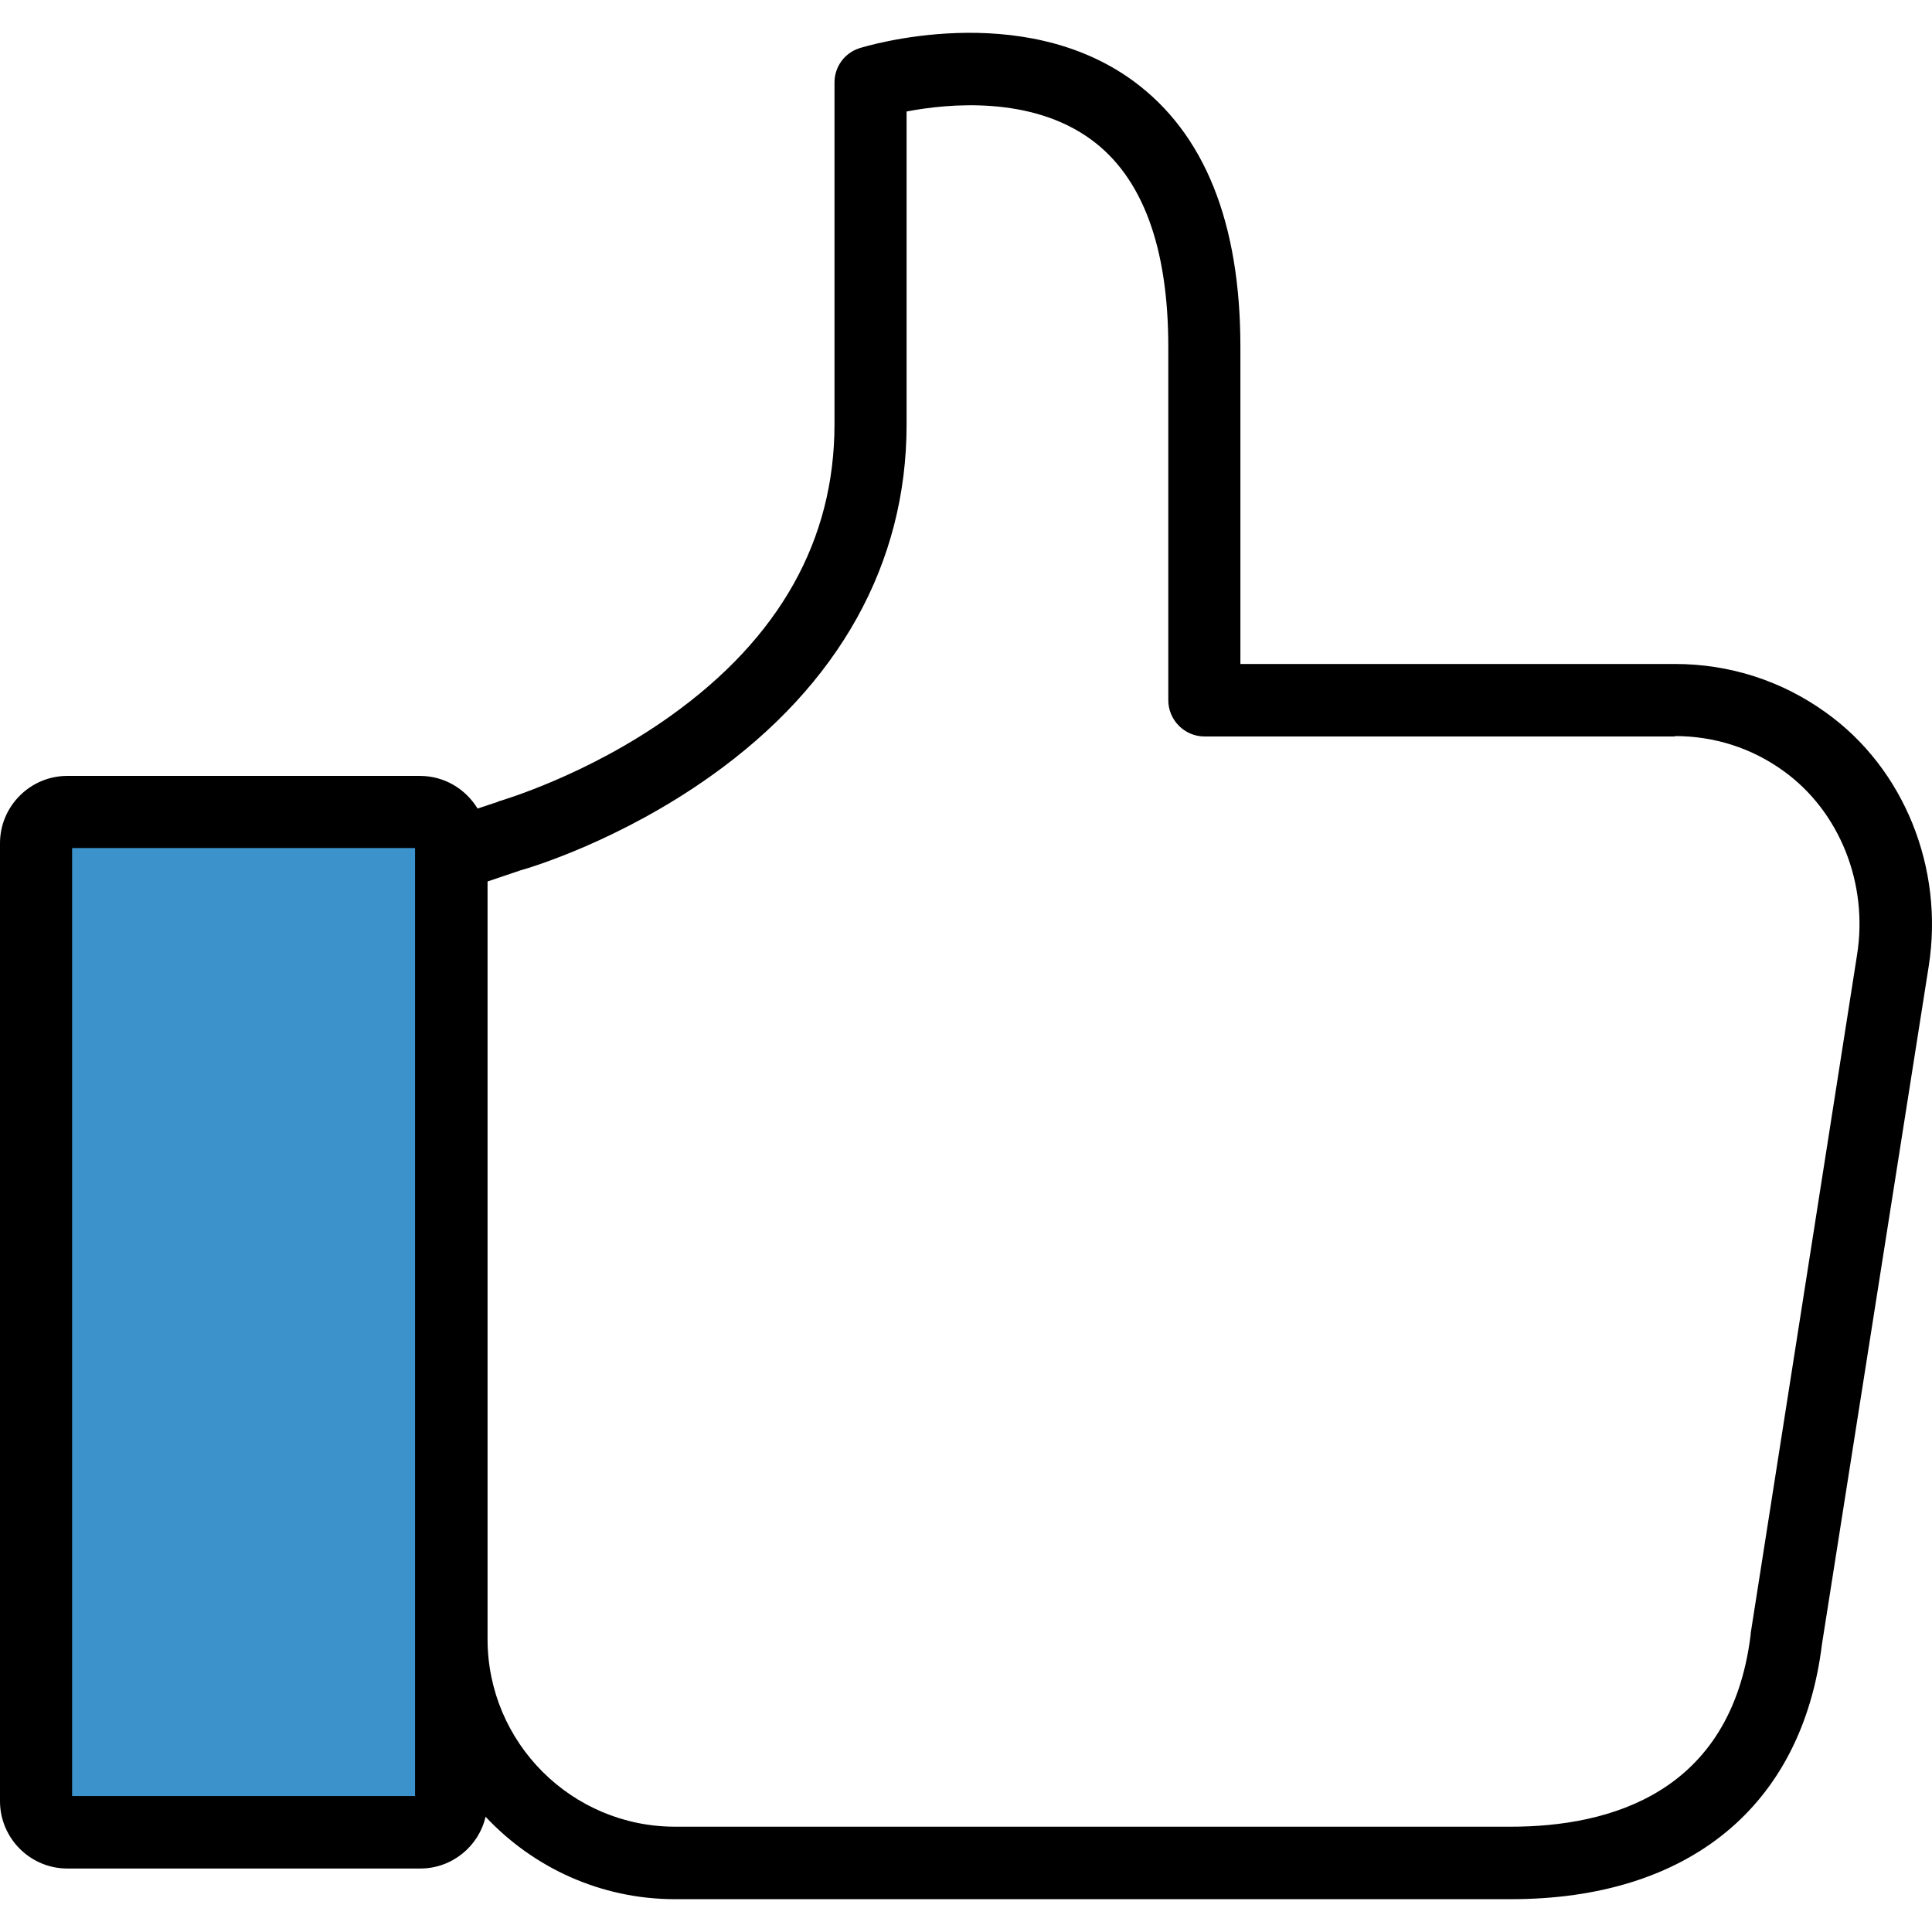
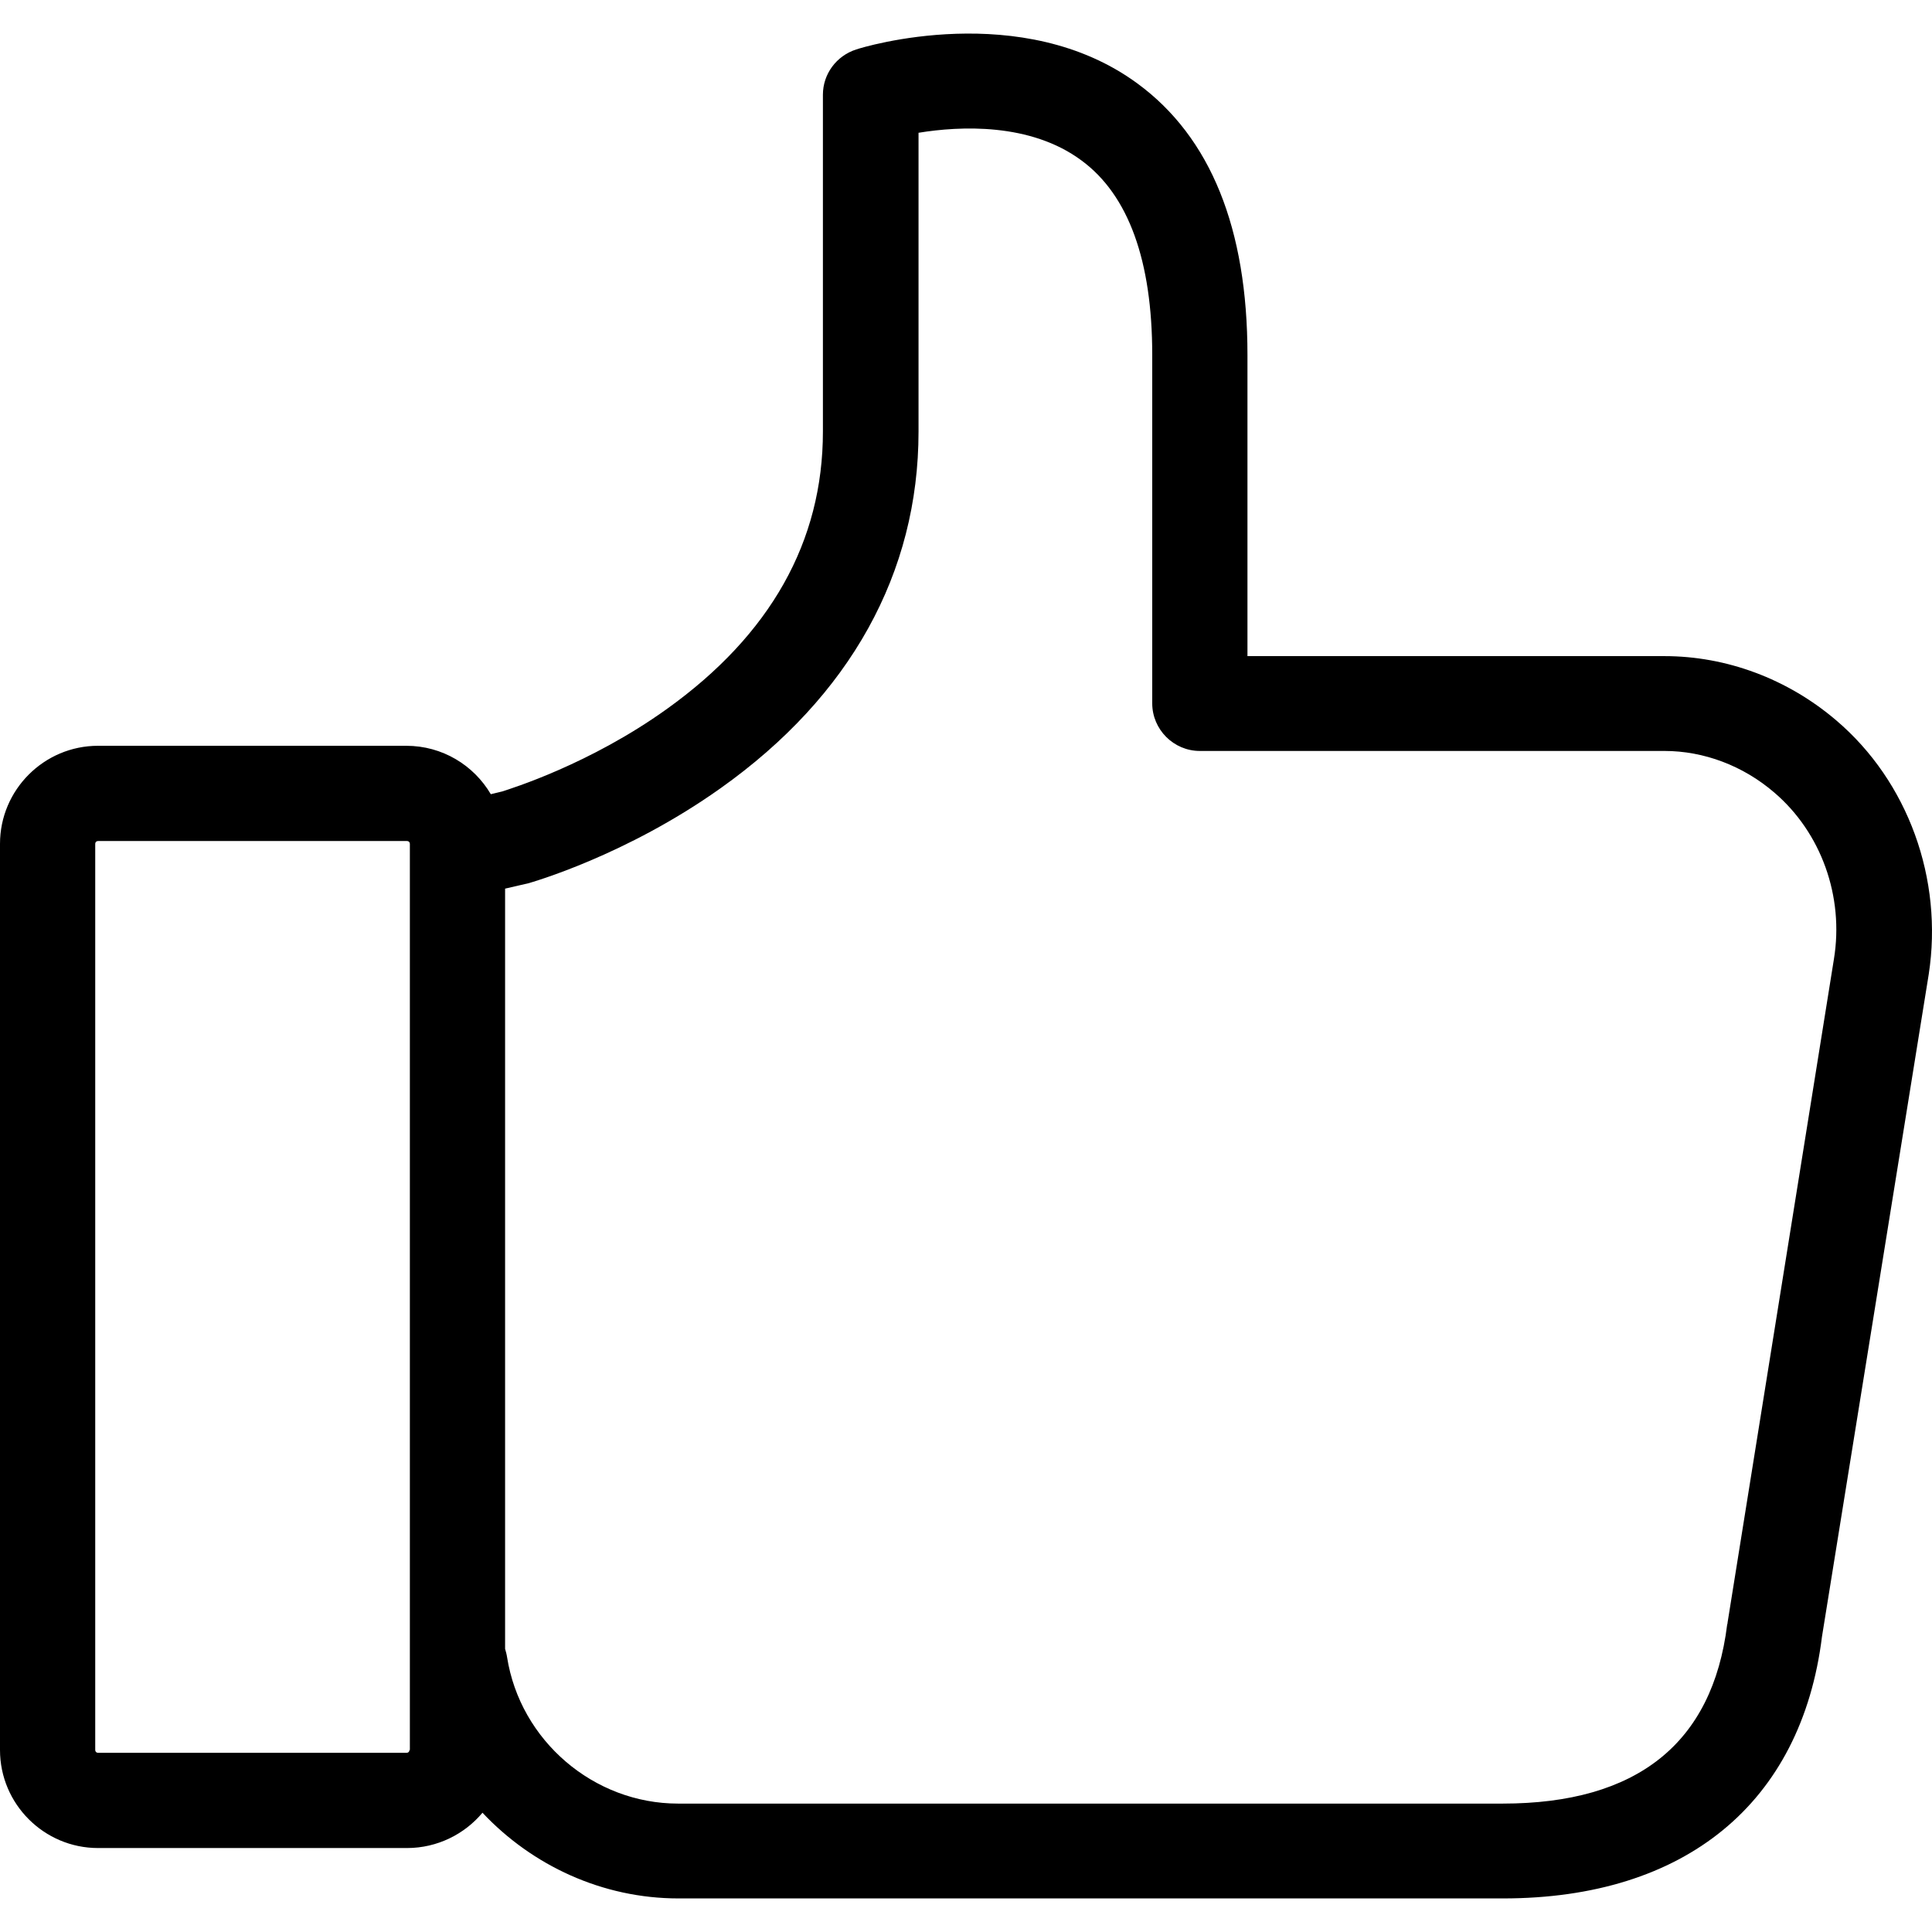
- <svg xmlns="http://www.w3.org/2000/svg" version="1.1" id="Layer_1" x="0px" y="0px" viewBox="0 0 485.027 485.027" style="enable-background:new 0 0 485.027 485.027;" xml:space="preserve">
+ <svg xmlns="http://www.w3.org/2000/svg" version="1.1" id="Capa_1" x="0px" y="0px" viewBox="0 0 486.926 486.926" style="enable-background:new 0 0 486.926 486.926;" xml:space="preserve">
  <g>
-     <g>
-       <path id="XMLID_1929_" style="fill:#3C92CA;" d="M109.4,459.991H13c-2.1,0-3.9-1.8-3.9-3.9v-248.4c0-2.1,1.8-3.9,3.9-3.9h96.4    c2.1,0,3.9,1.8,3.9,3.9v248.4C113.3,458.191,111.6,459.991,109.4,459.991z" />
-       <path d="M284.6,20.391c-28.2-20.7-67.2-8.8-68.8-8.3c-3.8,1.2-6.3,4.7-6.3,8.6v85.8c0,29.1-13.8,53.7-41.1,73.2    c-21.1,15.1-42.7,21.3-42.9,21.4c-0.2,0-0.3,0.1-0.5,0.2l-5.1,1.7c-3-4.9-8.3-8.2-14.5-8.2H16.9c-9.3,0-16.9,7.6-16.9,16.9v240.5    c0,9.3,7.6,16.9,16.9,16.9h88.6c8,0,14.7-5.6,16.4-13c11.9,12.7,28.8,20.7,47.6,20.7h209.8c44.6,0,73.1-23.3,78.1-64l26.8-170.2    c3.9-24.7-6.2-49.7-25.8-63.7c-11.1-8-24.2-12.2-37.9-12.2H311.4v-79.6C311.4,55.891,302.4,33.491,284.6,20.391z M104.2,450.891    H18.1v-238h86.1V450.891z M420.5,184.791c9.9,0,19.3,3,27.3,8.8c14,10.1,21.3,28.2,18.4,46.2l-26.7,170.3c0,0.1,0,0.2,0,0.3    c-4.9,39.8-35.4,48.2-60.2,48.2H169.5c-26,0-47.1-21.1-47.1-47.1v-190.2l8.3-2.8c2.9-0.8,25.2-7.6,47.8-23.7    c32.1-22.8,49.1-53.3,49.1-88.2v-78.6c10.4-2,31.3-4,46.4,7.1c12.8,9.4,19.3,26.9,19.3,52v88.7c0,5,4.1,9.1,9.1,9.1h118.1V184.791    z" />
-     </g>
+     <path d="M462.8,181.564c-12.3-10.5-27.7-16.2-43.3-16.2h-15.8h-56.9h-32.4v-75.9c0-31.9-9.3-54.9-27.7-68.4   c-29.1-21.4-69.2-9.2-70.9-8.6c-5,1.6-8.4,6.2-8.4,11.4v84.9c0,27.7-13.2,51.2-39.3,69.9c-19.5,14-39.4,20.1-41.5,20.8l-2.9,0.7   c-4.3-7.3-12.2-12.2-21.3-12.2H24.7c-13.6,0-24.7,11.1-24.7,24.7v228.4c0,13.6,11.1,24.7,24.7,24.7h77.9c7.6,0,14.5-3.5,19-8.9   c12.5,13.3,30.2,21.6,49.4,21.6h65.9h6.8h135.1c45.9,0,75.2-24,80.4-66l26.9-166.9C489.8,221.564,480.9,196.964,462.8,181.564z    M103.2,441.064c0,0.4-0.3,0.7-0.7,0.7H24.7c-0.4,0-0.7-0.3-0.7-0.7v-228.4c0-0.4,0.3-0.7,0.7-0.7h77.9c0.4,0,0.7,0.3,0.7,0.7   v228.4H103.2z M462.2,241.764l-26.8,167.2c0,0.1,0,0.3-0.1,0.5c-3.7,29.9-22.7,45.1-56.6,45.1H243.6h-6.8h-65.9   c-21.3,0-39.8-15.9-43.1-36.9c-0.1-0.7-0.3-1.4-0.5-2.1v-191.6l5.2-1.2c0.2,0,0.3-0.1,0.5-0.1c1-0.3,24.7-7,48.6-24   c32.7-23.2,49.9-54.3,49.9-89.9v-75.3c10.4-1.7,28.2-2.6,41.1,7c11.8,8.7,17.8,25.2,17.8,49v87.8c0,6.6,5.4,12,12,12h44.4h56.9   h15.8c9.9,0,19.8,3.7,27.7,10.5C459,209.864,464.8,225.964,462.2,241.764z" />
  </g>
  <g>
</g>
  <g>
</g>
  <g>
</g>
  <g>
</g>
  <g>
</g>
  <g>
</g>
  <g>
</g>
  <g>
</g>
  <g>
</g>
  <g>
</g>
  <g>
</g>
  <g>
</g>
  <g>
</g>
  <g>
</g>
  <g>
</g>
</svg>
